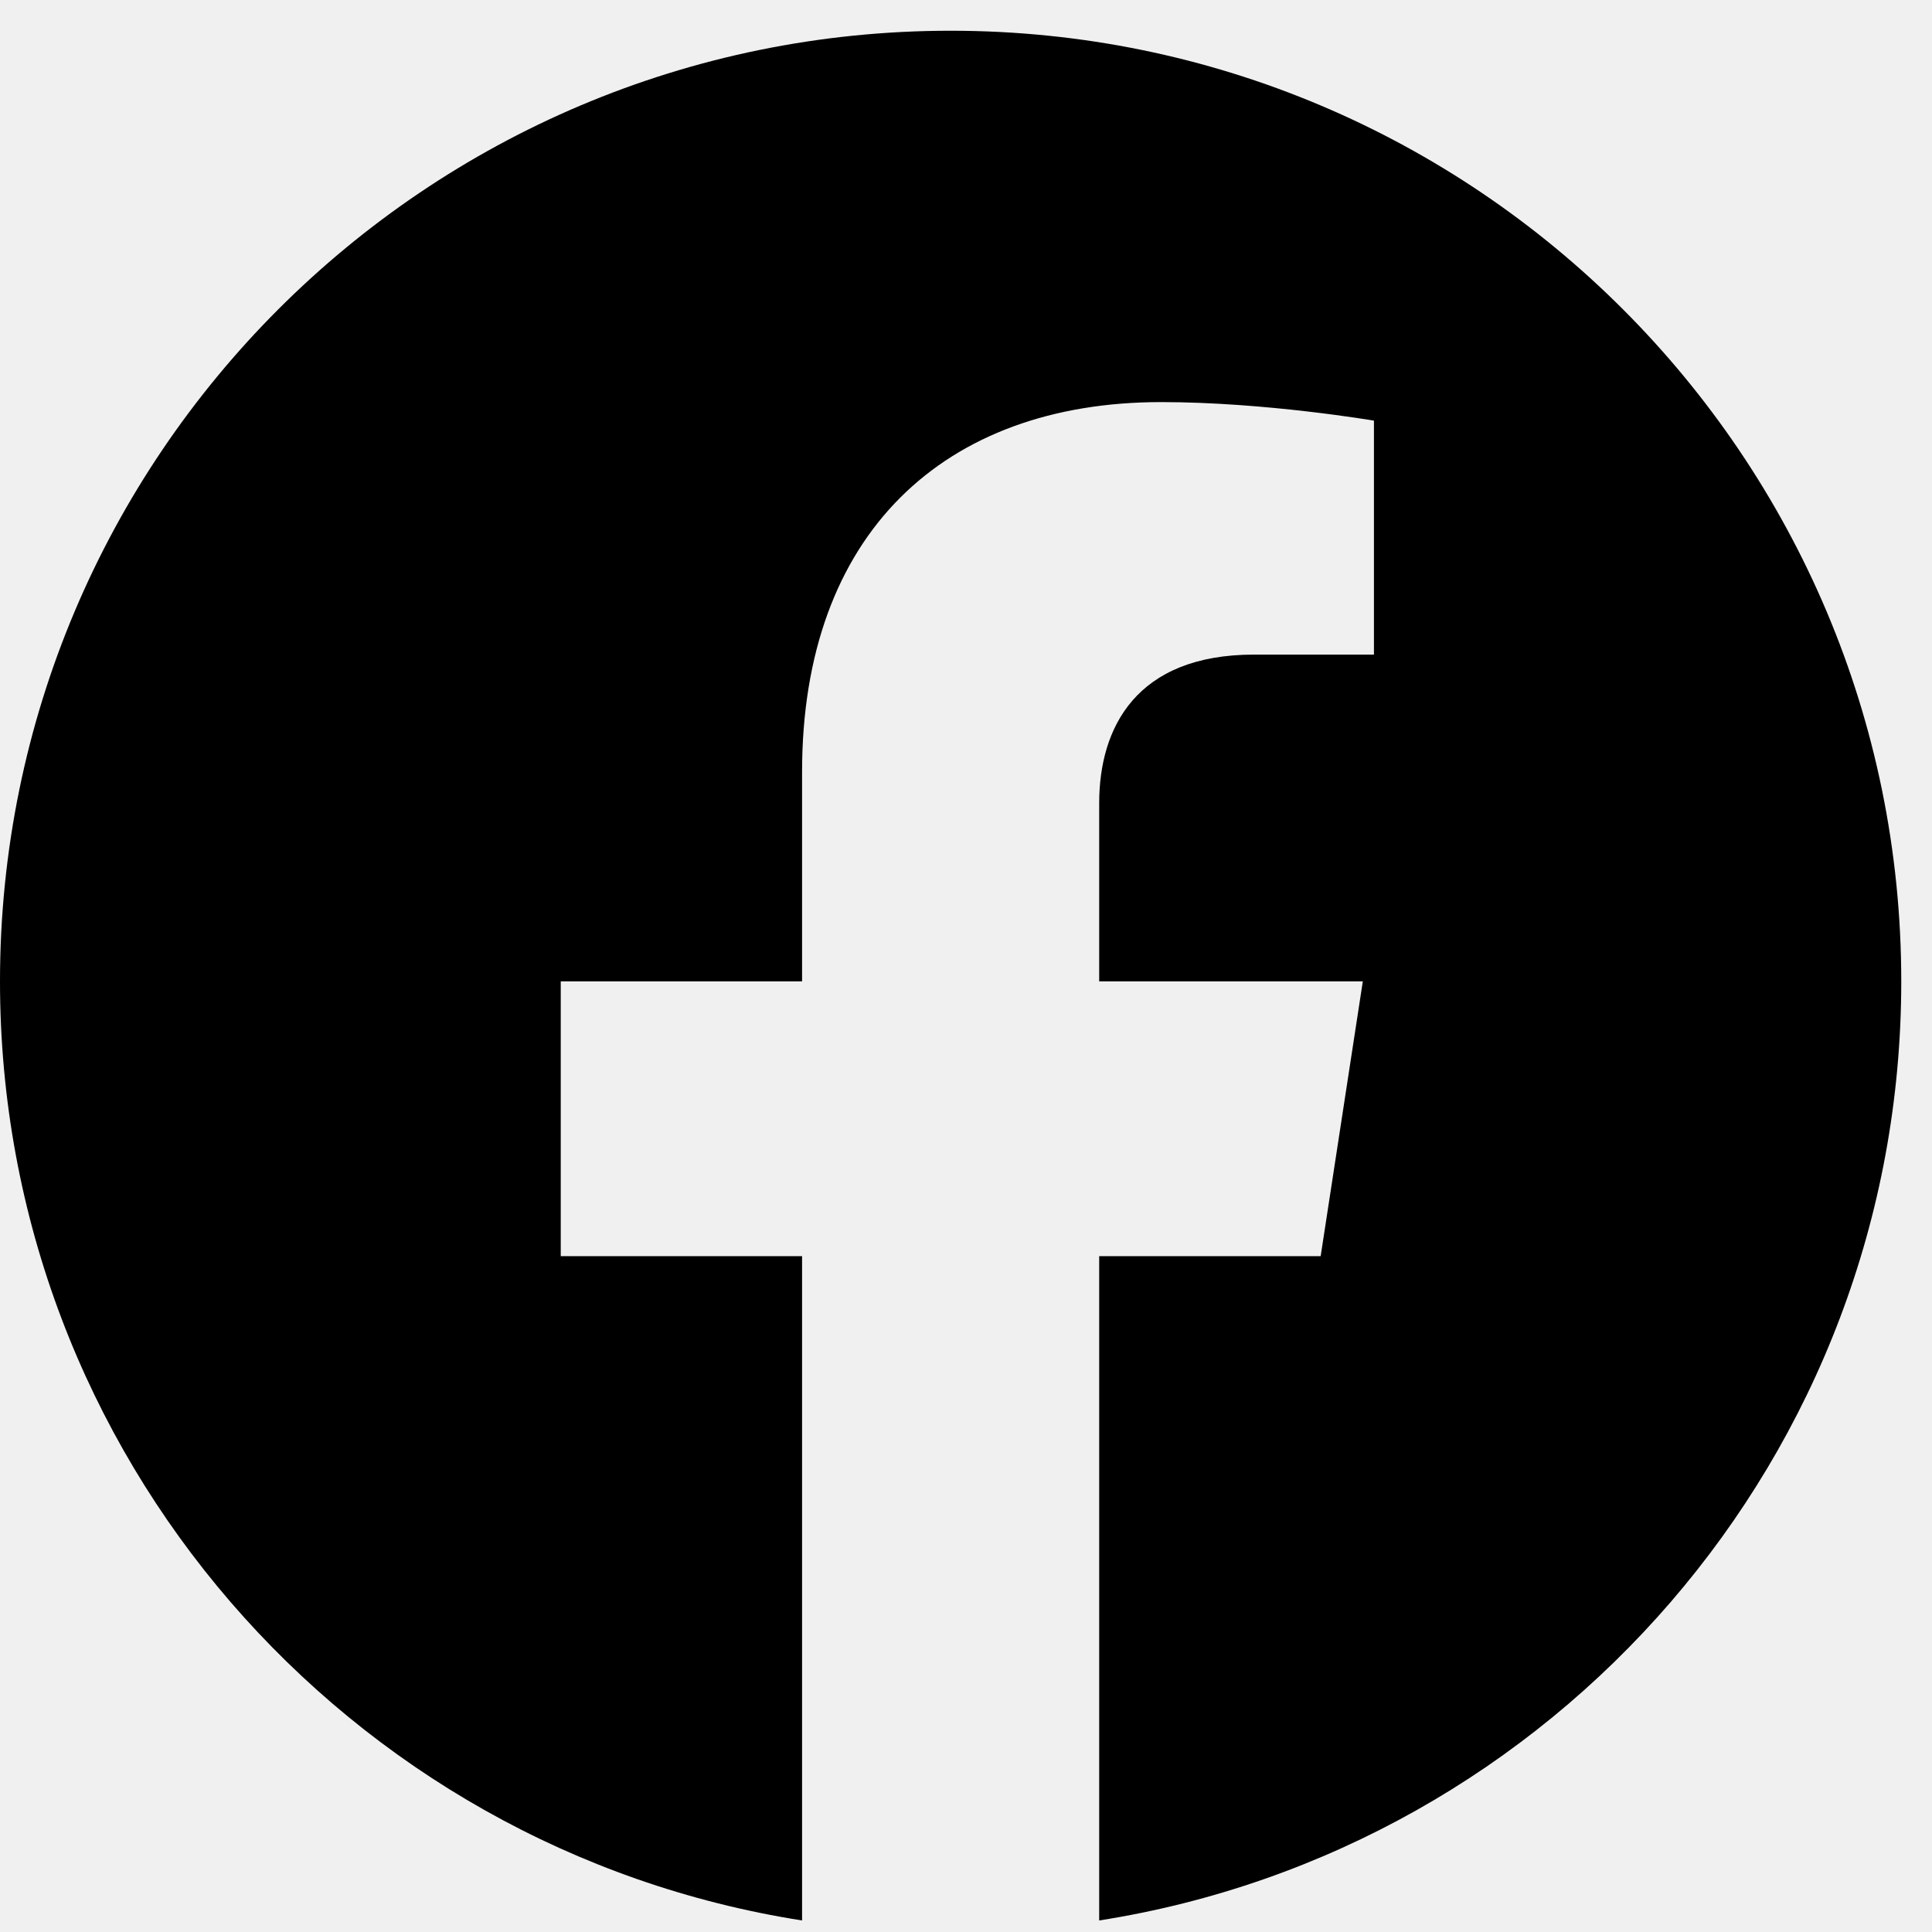
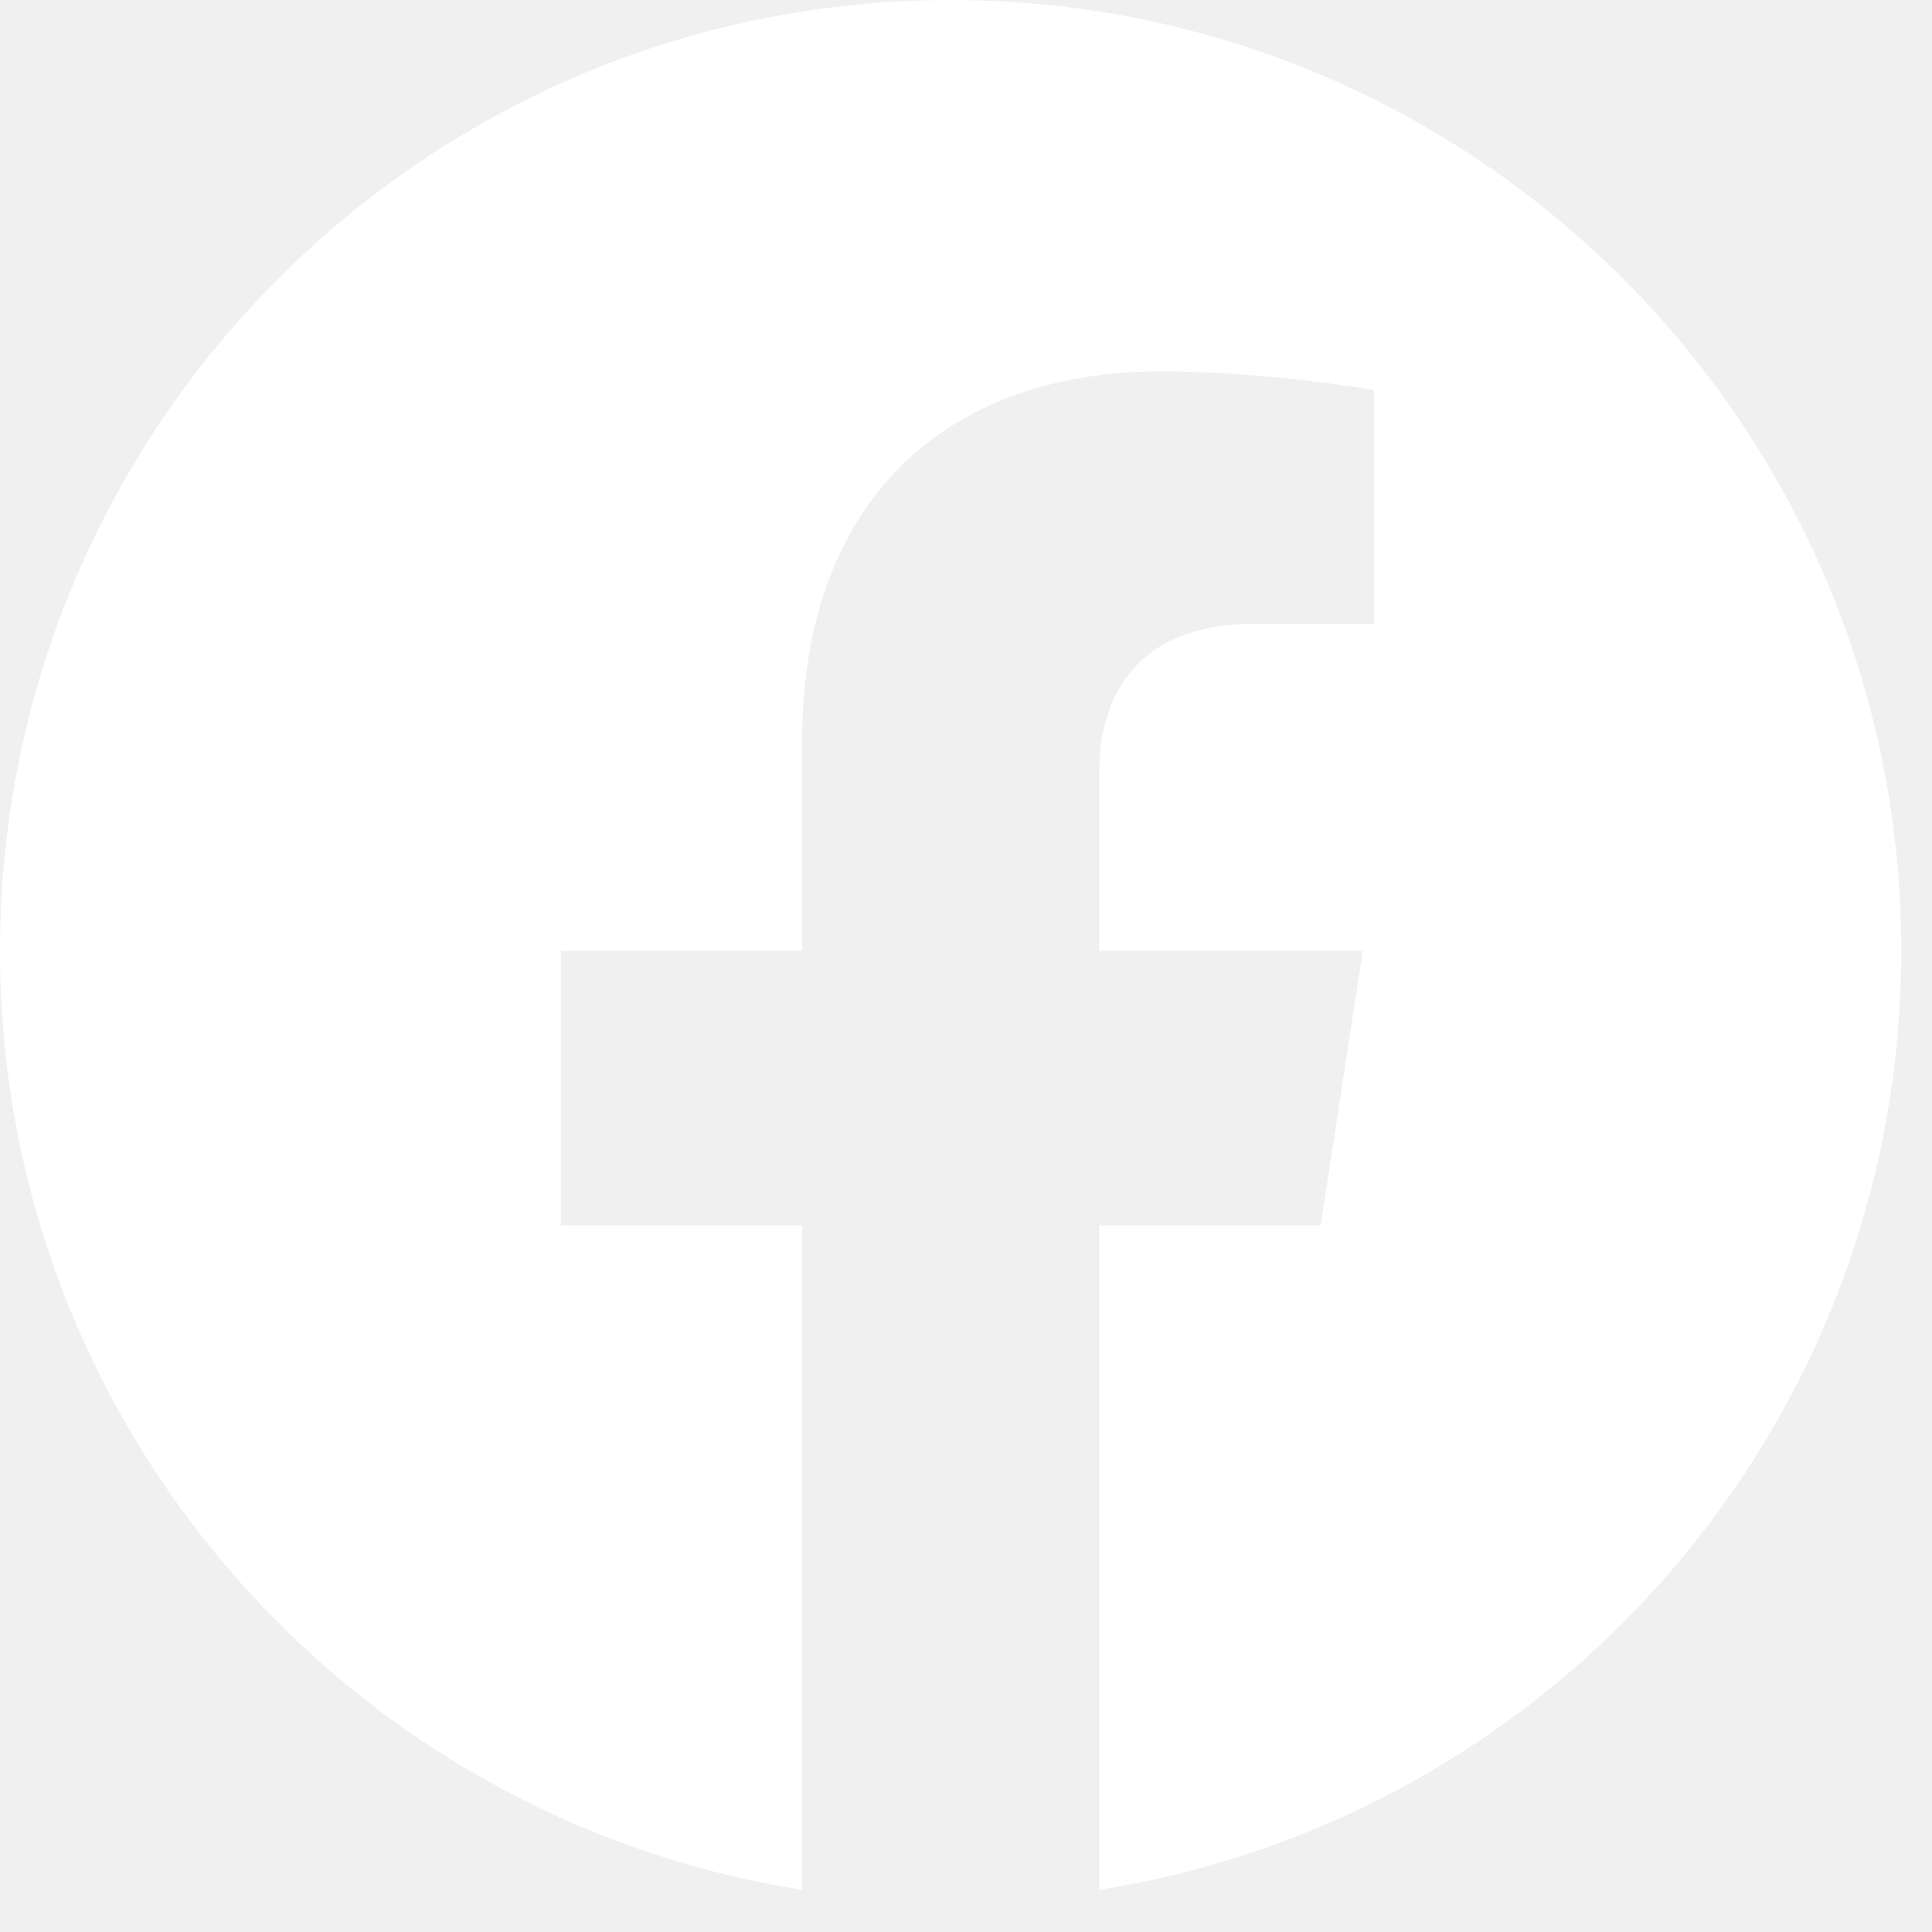
<svg xmlns="http://www.w3.org/2000/svg" width="33" height="33" viewBox="0 0 33 33" fill="none">
-   <g clip-path="url(#clip0_1210_1927)">
-     <path d="M32.475 16.762C32.475 7.795 25.205 0.525 16.238 0.525C7.27 0.525 0 7.795 0 16.762C0 24.867 5.938 31.585 13.7 32.803V21.456H9.578V16.762H13.7V13.185C13.7 9.116 16.125 6.868 19.834 6.868C21.61 6.868 23.468 7.185 23.468 7.185V11.181H21.421C19.404 11.181 18.775 12.433 18.775 13.718V16.762H23.278L22.558 21.456H18.775V32.803C26.537 31.585 32.475 24.867 32.475 16.762Z" fill="black" />
+   <g clip-path="url(#clip0_1210_3288)">
+     <path d="M32.475 16.238C32.475 7.27 25.205 0 16.238 0C7.27 0 0 7.27 0 16.238C0 24.342 5.938 31.06 13.7 32.278V20.931H9.578V16.238H13.7V12.66C13.7 8.591 16.125 6.343 19.834 6.343C21.61 6.343 23.468 6.66 23.468 6.66V10.656H21.421C19.404 10.656 18.775 11.908 18.775 13.193V16.238H23.278L22.558 20.931H18.775V32.278C26.537 31.06 32.475 24.342 32.475 16.238Z" fill="white" />
  </g>
  <defs>
-     <clipPath id="clip0_1210_1927">
-       <rect width="32.475" height="32.475" fill="white" transform="translate(0 0.524902)" />
+     <clipPath id="clip0_1210_3288">
+       <rect width="32.475" height="32.475" fill="white" />
    </clipPath>
  </defs>
</svg>
